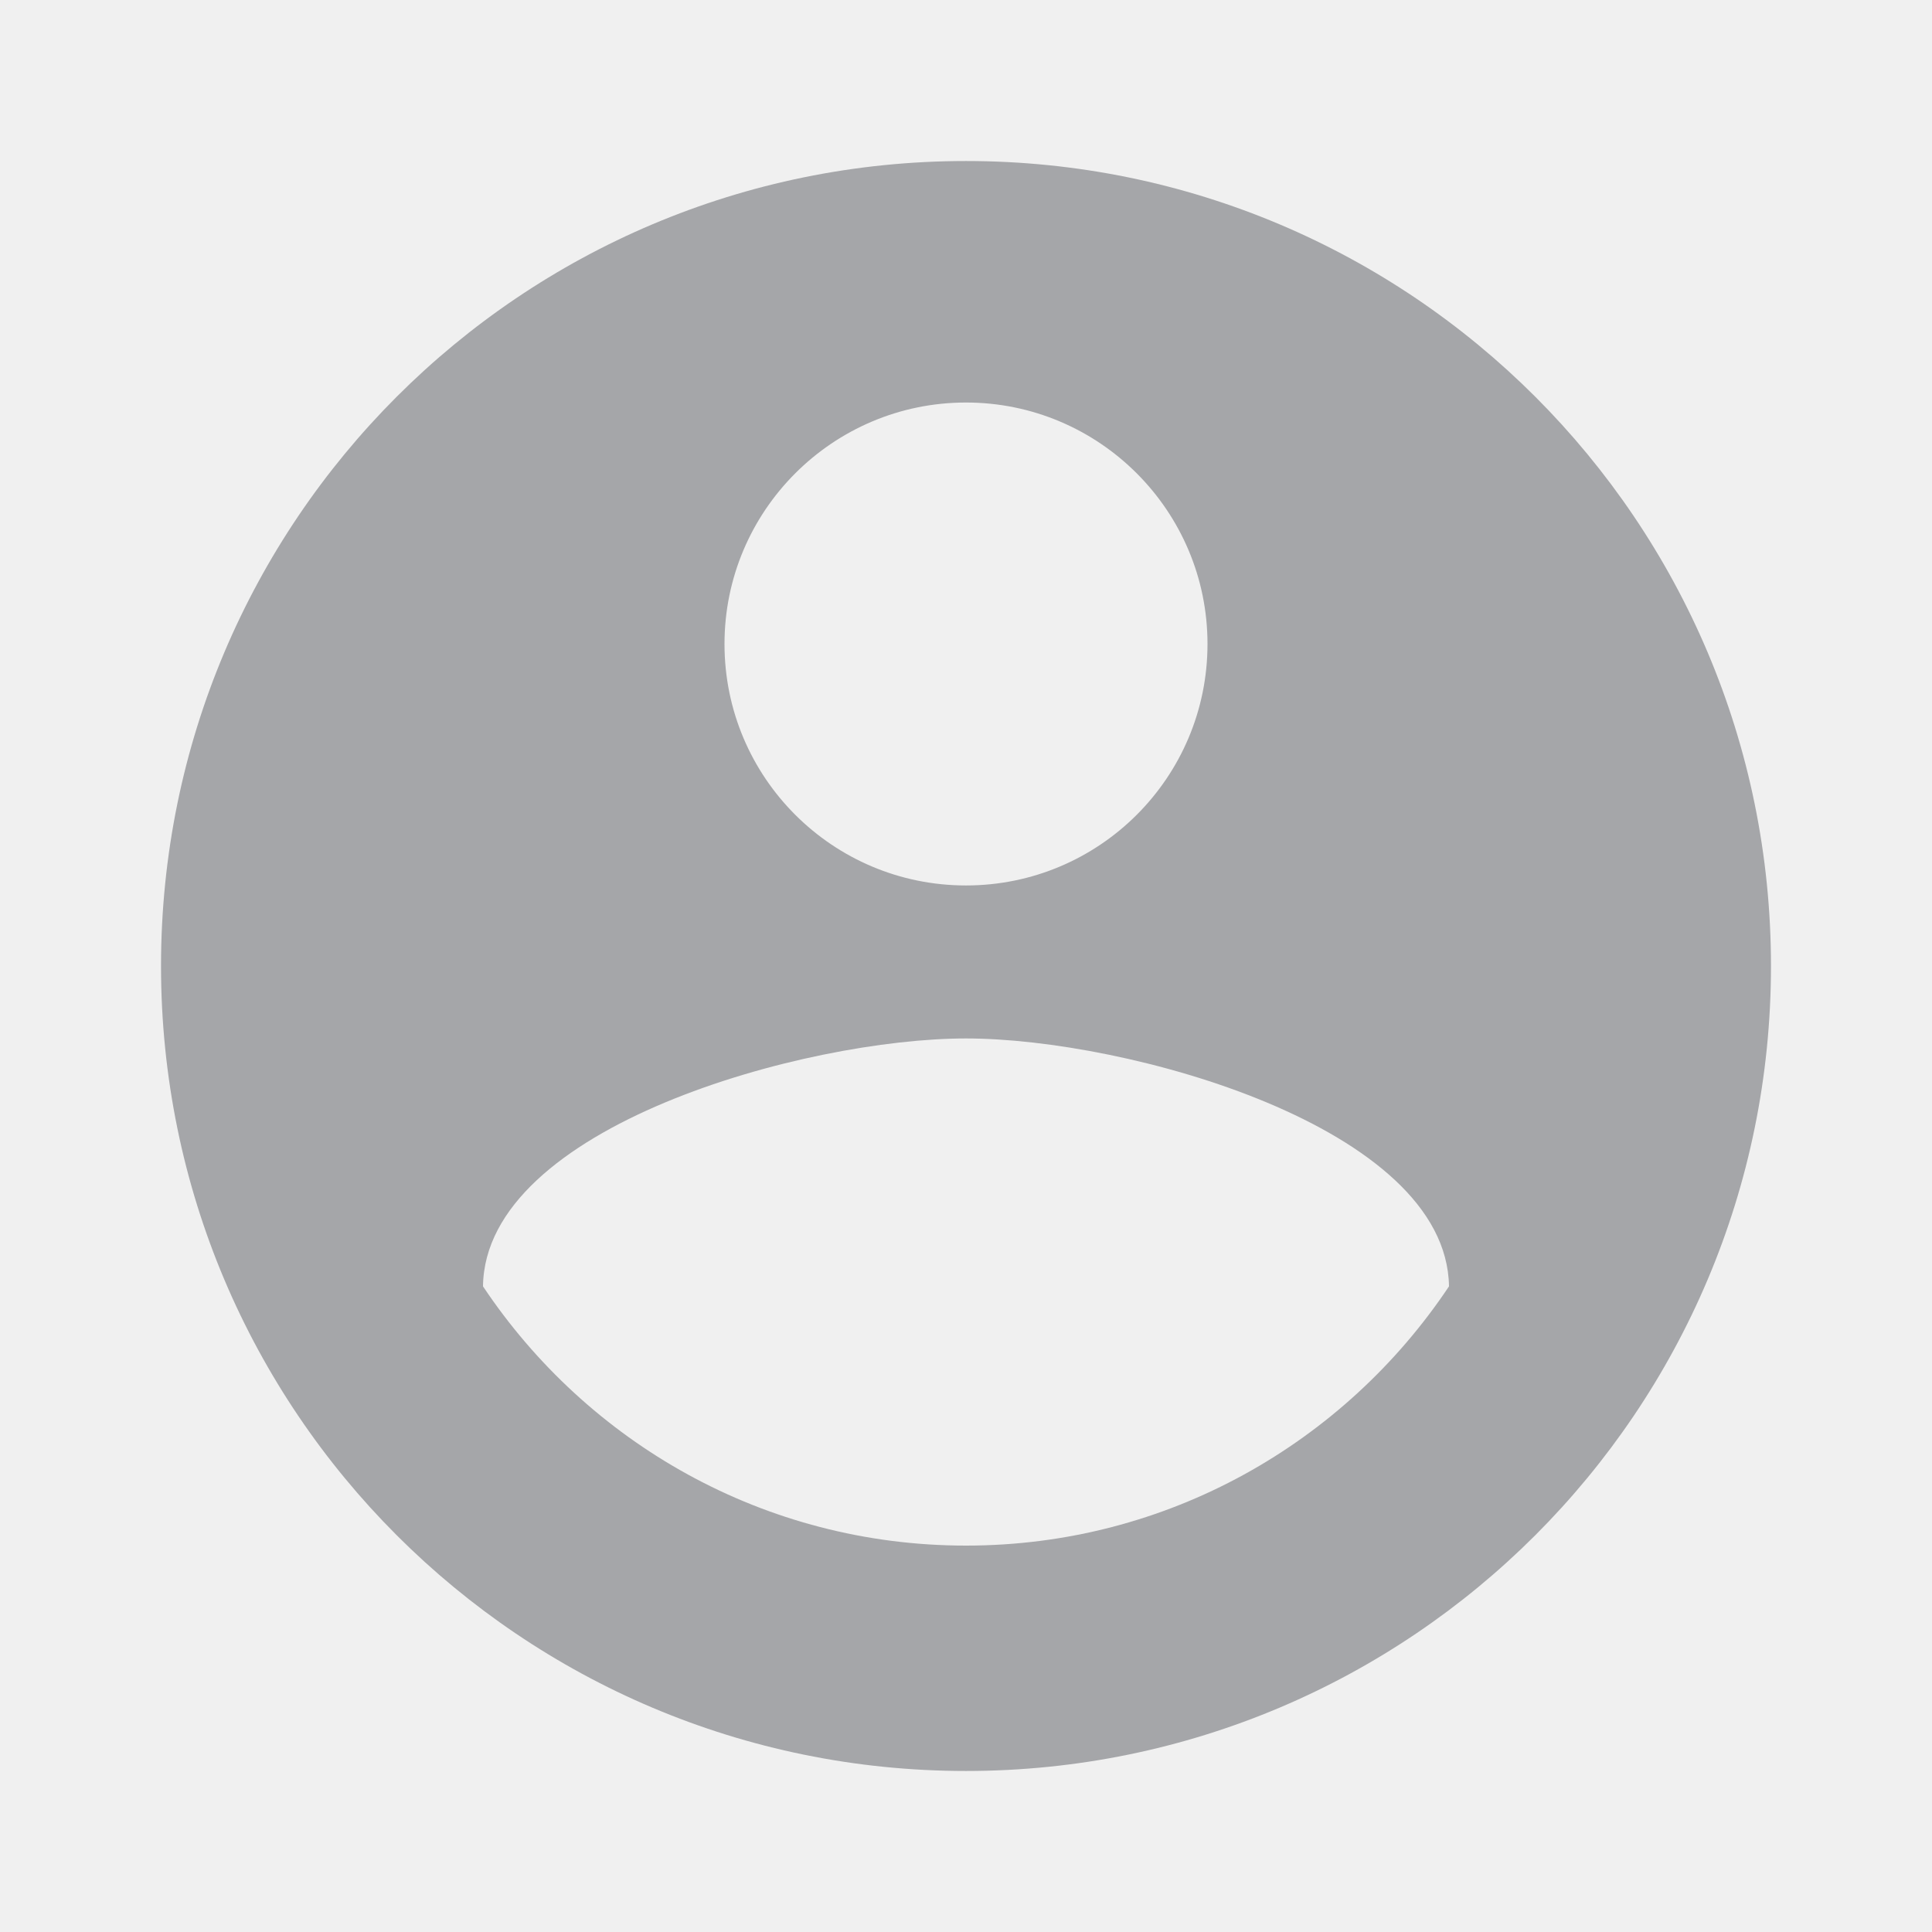
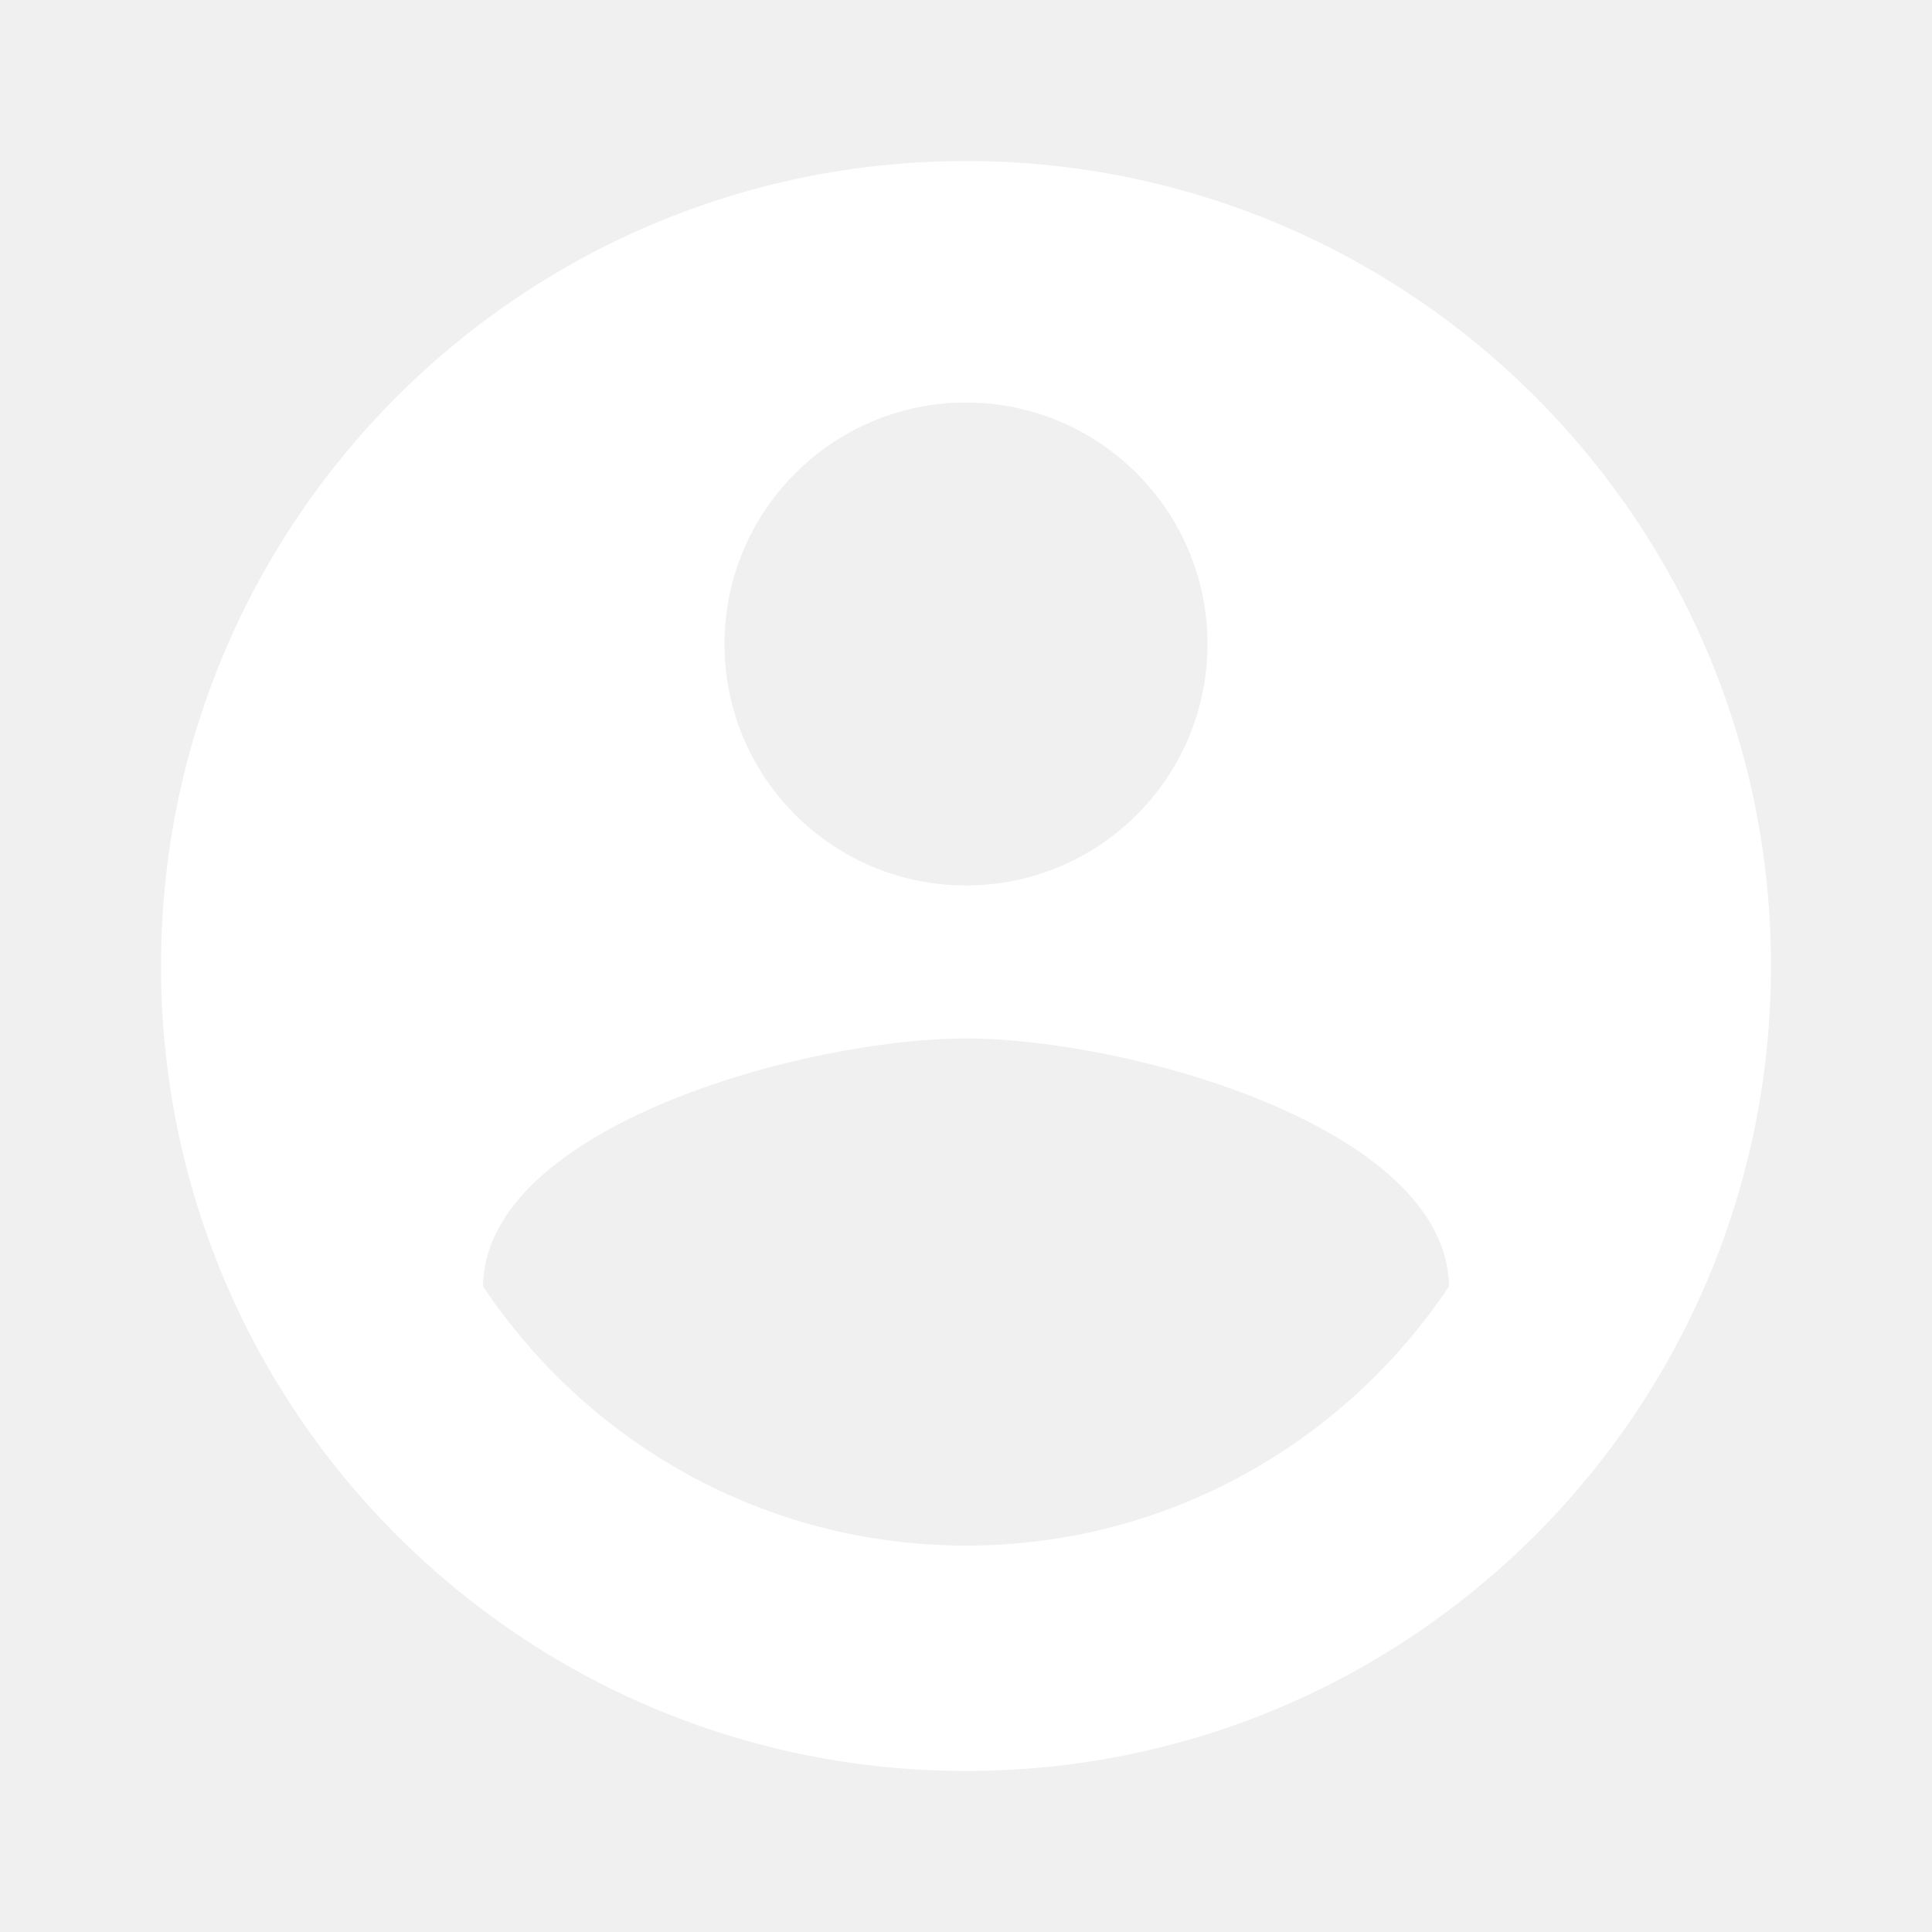
<svg xmlns="http://www.w3.org/2000/svg" width="32" height="32" viewBox="0 0 32 32" fill="none">
-   <path d="M16 2.667C8.633 2.667 2.667 8.633 2.667 16C2.667 23.366 8.633 29.333 16 29.333C23.366 29.333 29.333 23.366 29.333 16C29.333 8.633 23.366 2.667 16 2.667ZM16 6.667C18.206 6.667 20 8.46 20 10.666C20 12.88 18.206 14.666 16 14.666C13.793 14.666 12 12.88 12 10.666C12 8.46 13.793 6.667 16 6.667ZM16 25.6C12.66 25.6 9.726 23.893 8 21.306C8.033 18.66 13.34 17.2 16 17.2C18.66 17.2 23.96 18.66 24 21.306C22.273 23.893 19.34 25.6 16 25.6Z" fill="#A5A6A9" />
+   <path d="M16 2.667C8.633 2.667 2.667 8.633 2.667 16C2.667 23.366 8.633 29.333 16 29.333C23.366 29.333 29.333 23.366 29.333 16C29.333 8.633 23.366 2.667 16 2.667ZM16 6.667C18.206 6.667 20 8.46 20 10.666C20 12.88 18.206 14.666 16 14.666C13.793 14.666 12 12.88 12 10.666C12 8.46 13.793 6.667 16 6.667ZM16 25.6C12.66 25.6 9.726 23.893 8 21.306C8.033 18.66 13.34 17.2 16 17.2C18.66 17.2 23.96 18.66 24 21.306C22.273 23.893 19.34 25.6 16 25.6Z" fill="#fff" />
</svg>
